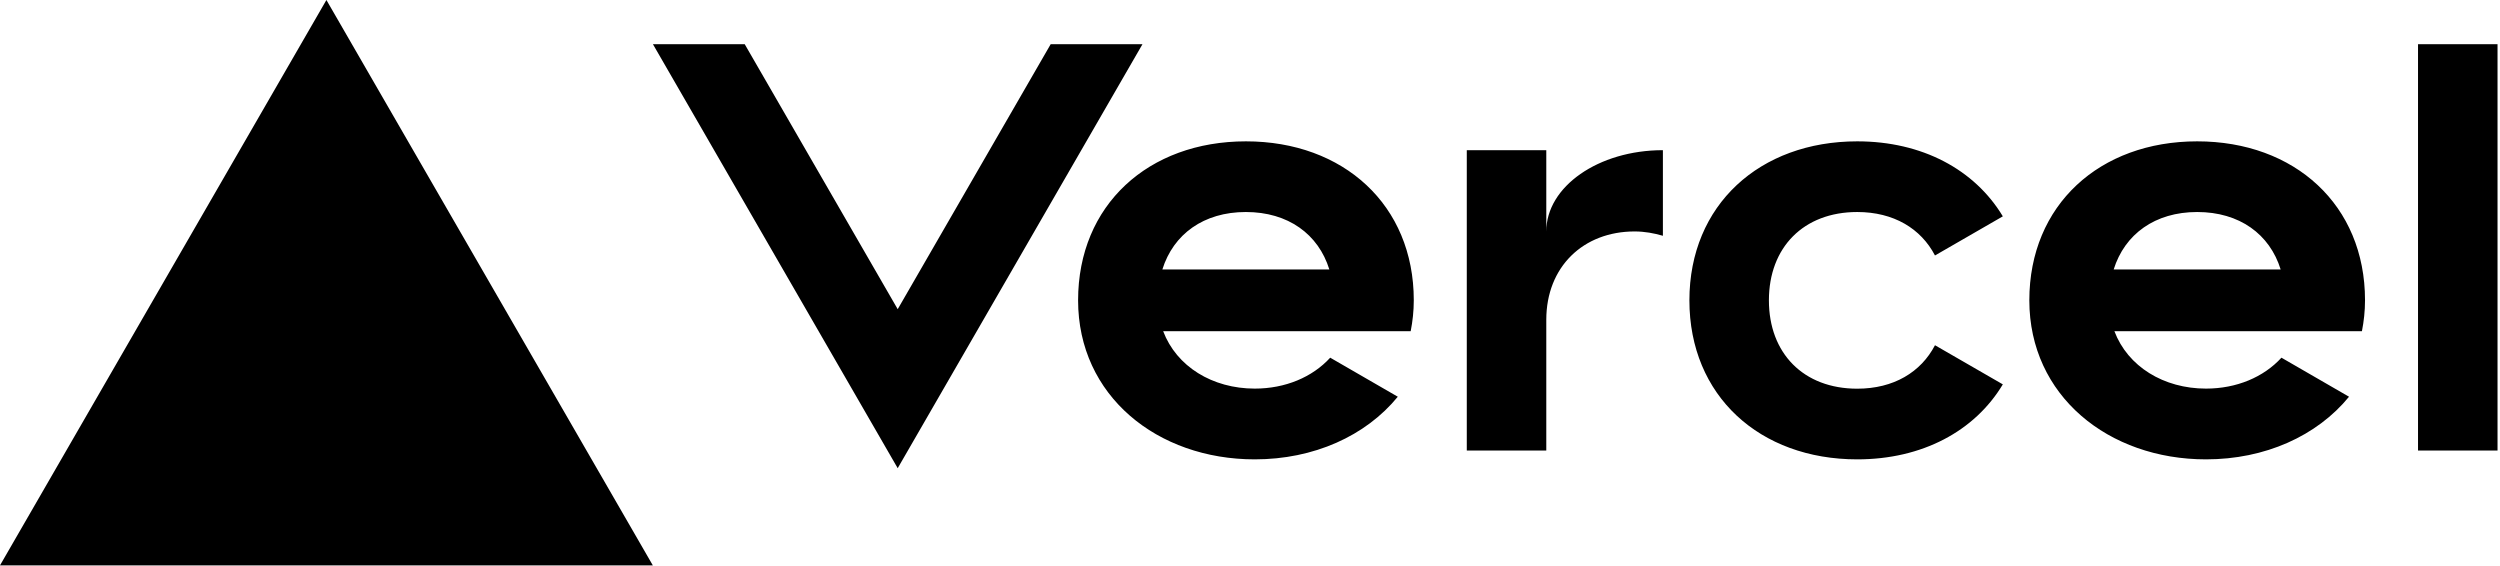
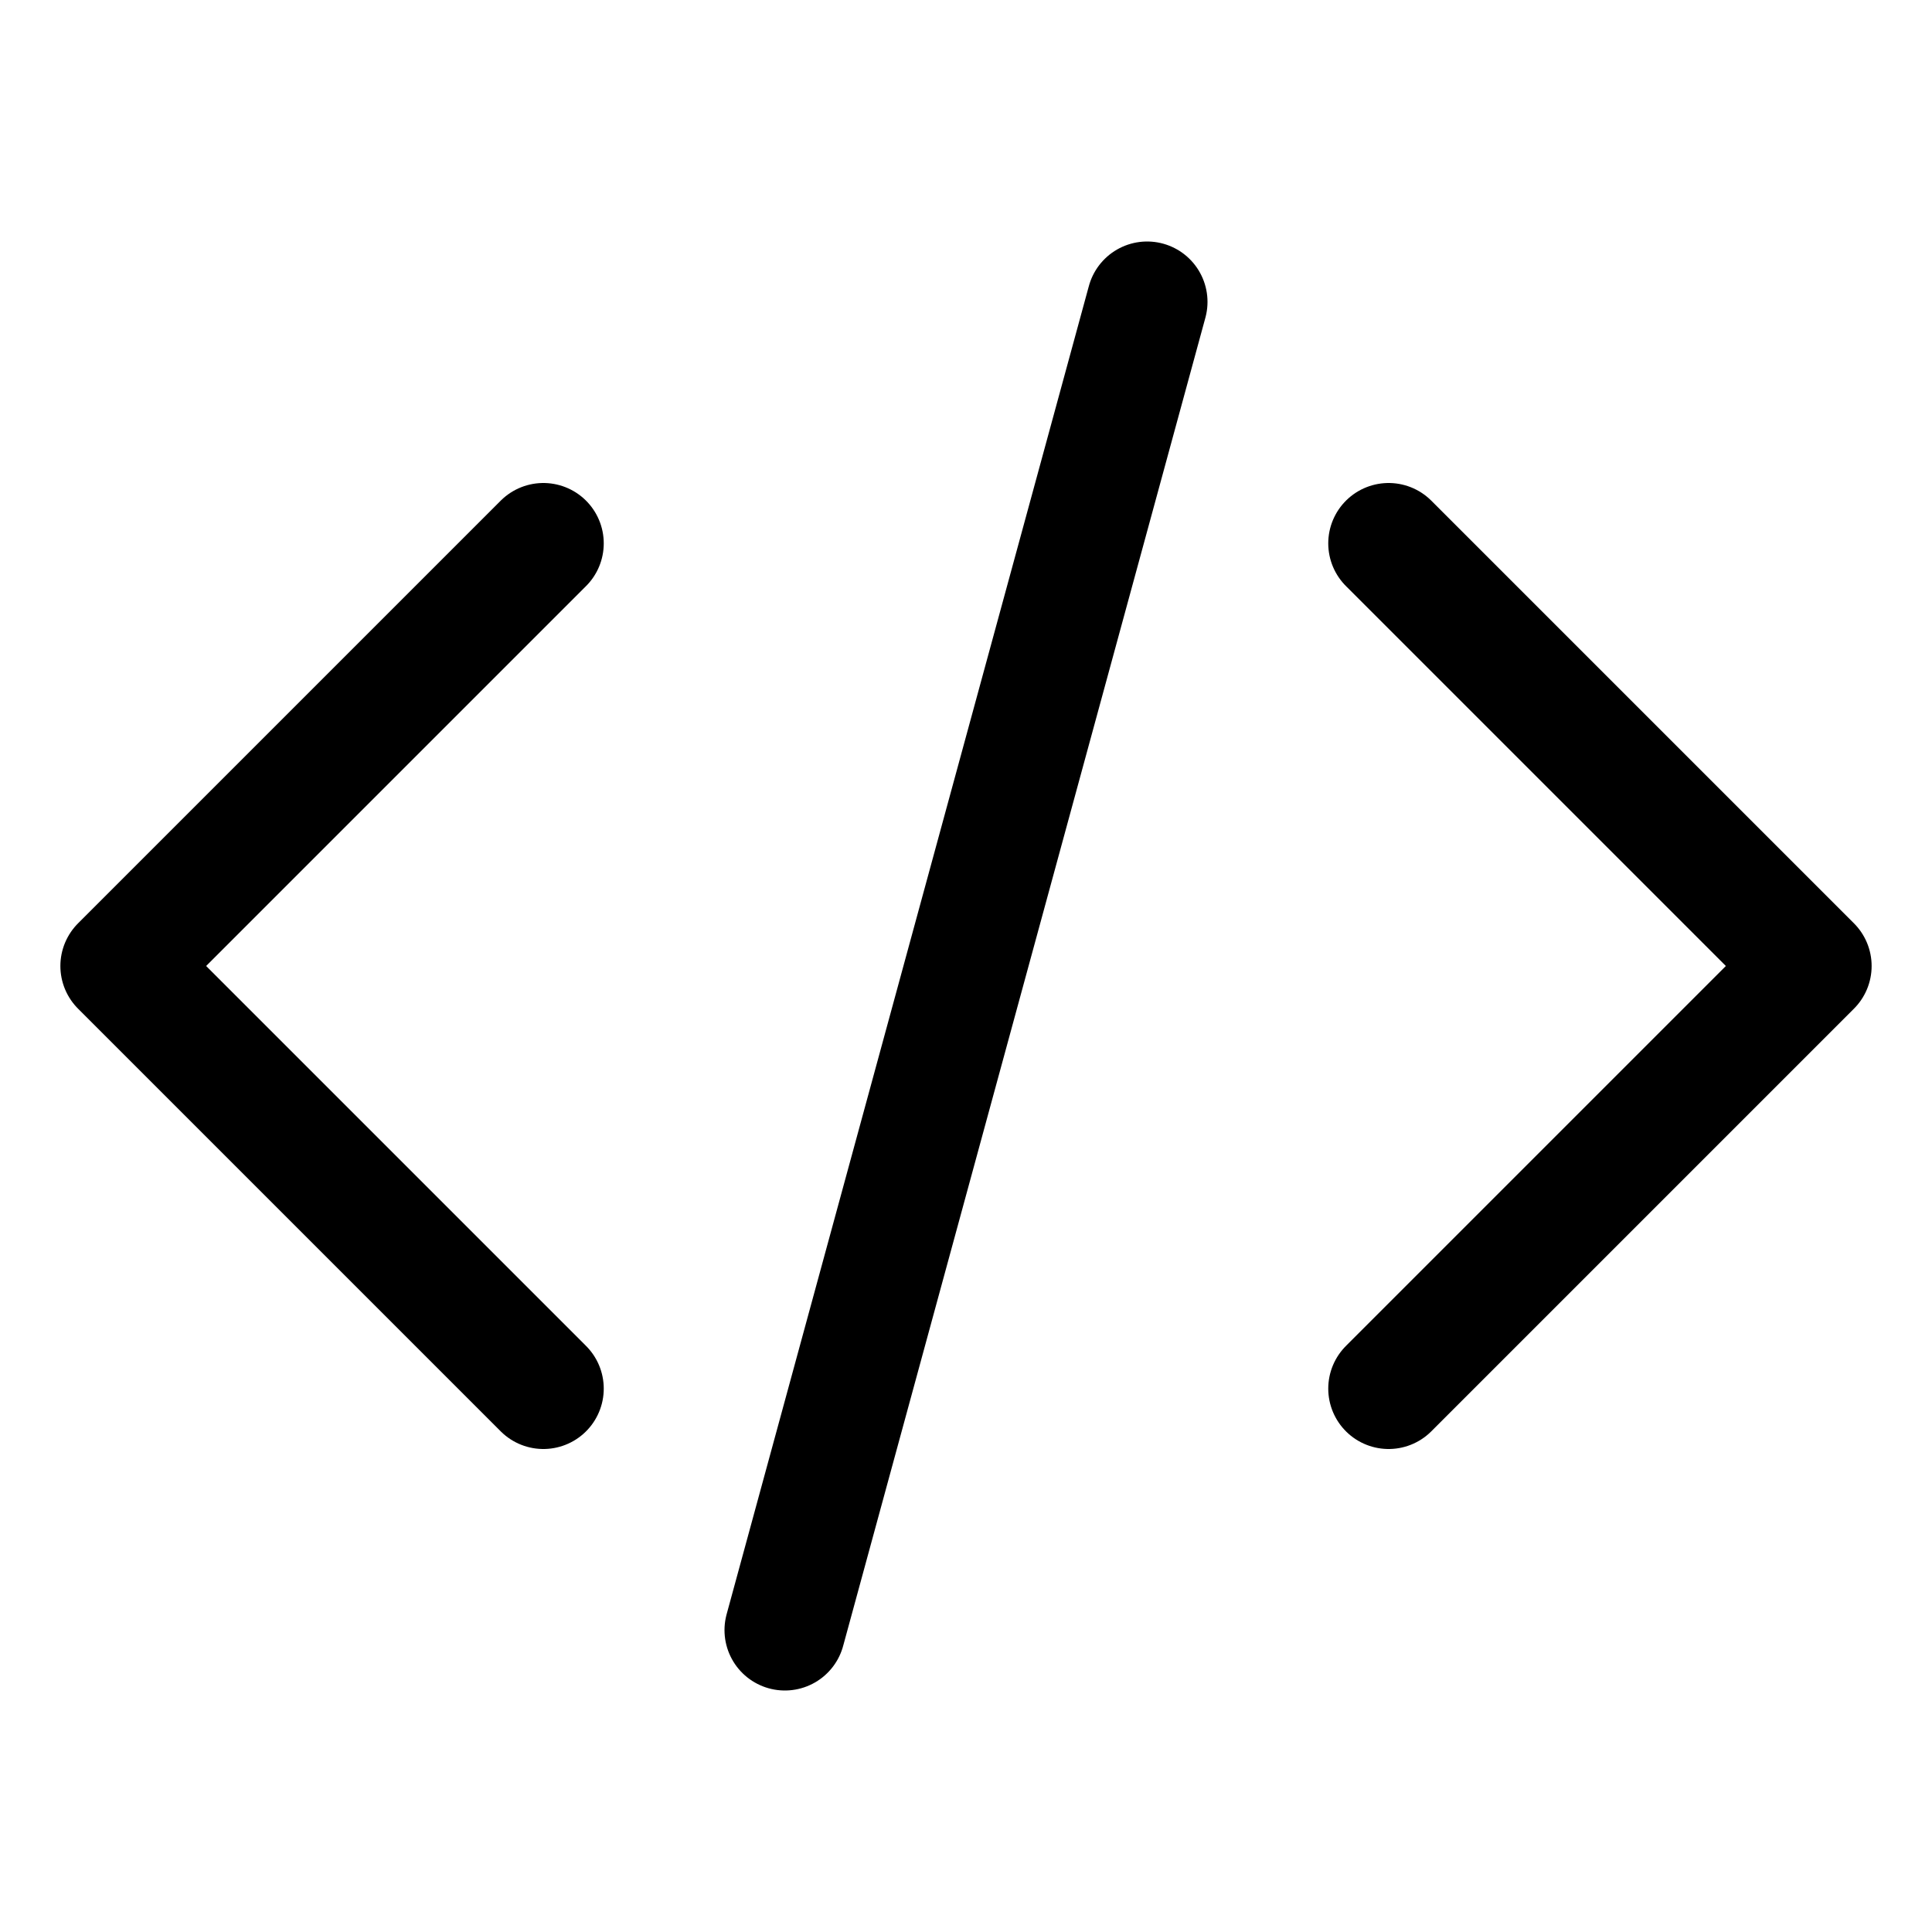
- <svg xmlns="http://www.w3.org/2000/svg" width="283" height="64" viewBox="0 0 283 64" fill="none">
-   <path d="M141.04 16c-11.04 0-19 7.2-19 18s8.96 18 20 18c6.67 0 12.55-2.64 16.19-7.09l-7.65-4.42c-2.02 2.21-5.09 3.5-8.54 3.5-4.79 0-8.86-2.5-10.37-6.5h28.02c.22-1.12.35-2.28.35-3.5 0-10.79-7.96-17.99-19-17.99zm-9.46 14.5c1.25-3.99 4.67-6.5 9.45-6.5 4.79 0 8.21 2.51 9.45 6.5h-18.9zM248.72 16c-11.04 0-19 7.2-19 18s8.96 18 20 18c6.67 0 12.55-2.64 16.19-7.09l-7.65-4.42c-2.02 2.21-5.09 3.5-8.54 3.5-4.79 0-8.86-2.5-10.37-6.5h28.02c.22-1.12.35-2.28.35-3.5 0-10.79-7.96-17.99-19-17.99zm-9.45 14.5c1.25-3.99 4.67-6.5 9.45-6.5 4.79 0 8.21 2.51 9.45 6.5h-18.9zM200.24 34c0 6 3.92 10 10 10 4.12 0 7.21-1.87 8.8-4.92l7.68 4.43c-3.18 5.3-9.14 8.49-16.48 8.49-11.05 0-19-7.2-19-18s7.96-18 19-18c7.34 0 13.29 3.19 16.48 8.49l-7.68 4.43c-1.59-3.05-4.68-4.92-8.8-4.92-6.07 0-10 4-10 10zm82.48-29v46h-9V5h9zM36.95 0L73.9 64H0L36.95 0zm92.38 5l-27.71 48L73.91 5H84.3l17.32 30 17.32-30h10.39zm58.91 12v9.69c-1-.29-2.06-.49-3.2-.49-5.81 0-10 4-10 10V51h-9V17h9v9.2c0-5.08 5.91-9.2 13.2-9.2z" fill="#000" />
+ <svg xmlns="http://www.w3.org/2000/svg" version="1.1" width="24" height="24">
+   <svg fill="none" stroke="currentColor" stroke-width="1.5" viewBox="0 0 24 24" aria-hidden="true">
+     <path stroke-linecap="round" stroke-linejoin="round" d="M17.25 6.75L22.5 12l-5.25 5.25m-10.5 0L1.5 12l5.25-5.25m7.5-3l-4.5 16.5" />
+   </svg>
+   <style>@media (prefers-color-scheme: light) { :root { filter: none; } }
+ </style>
</svg>
